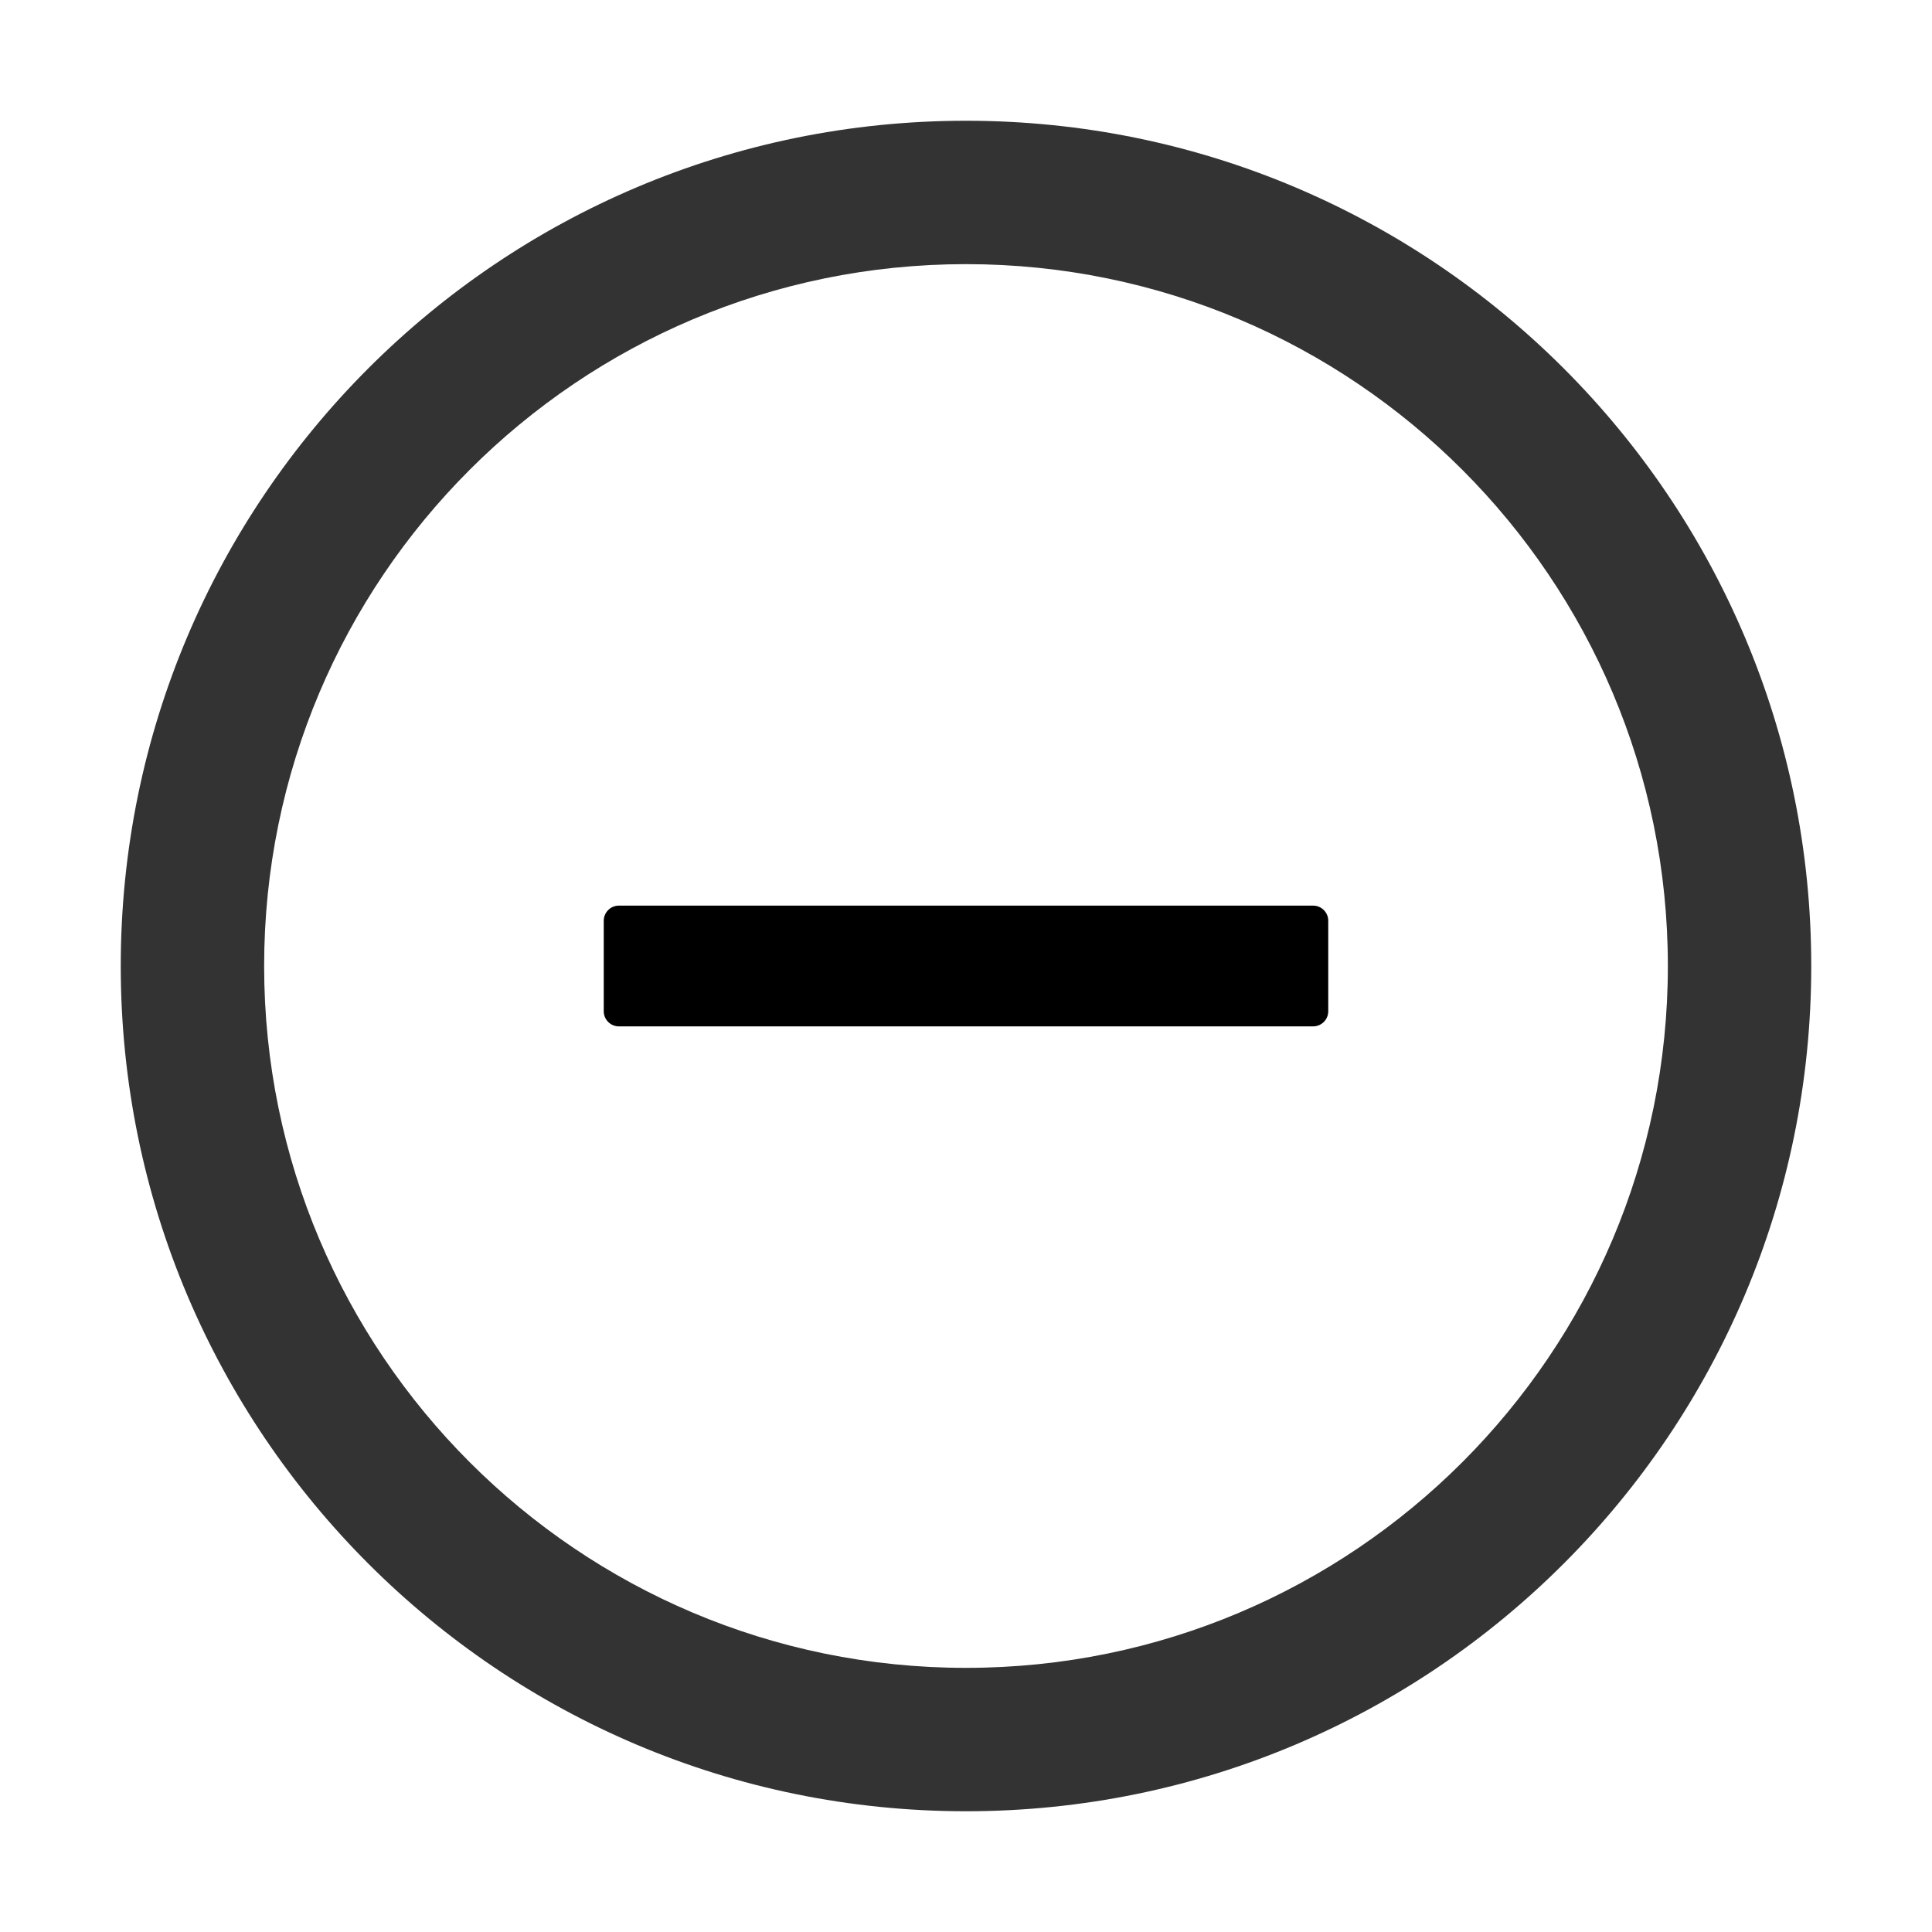
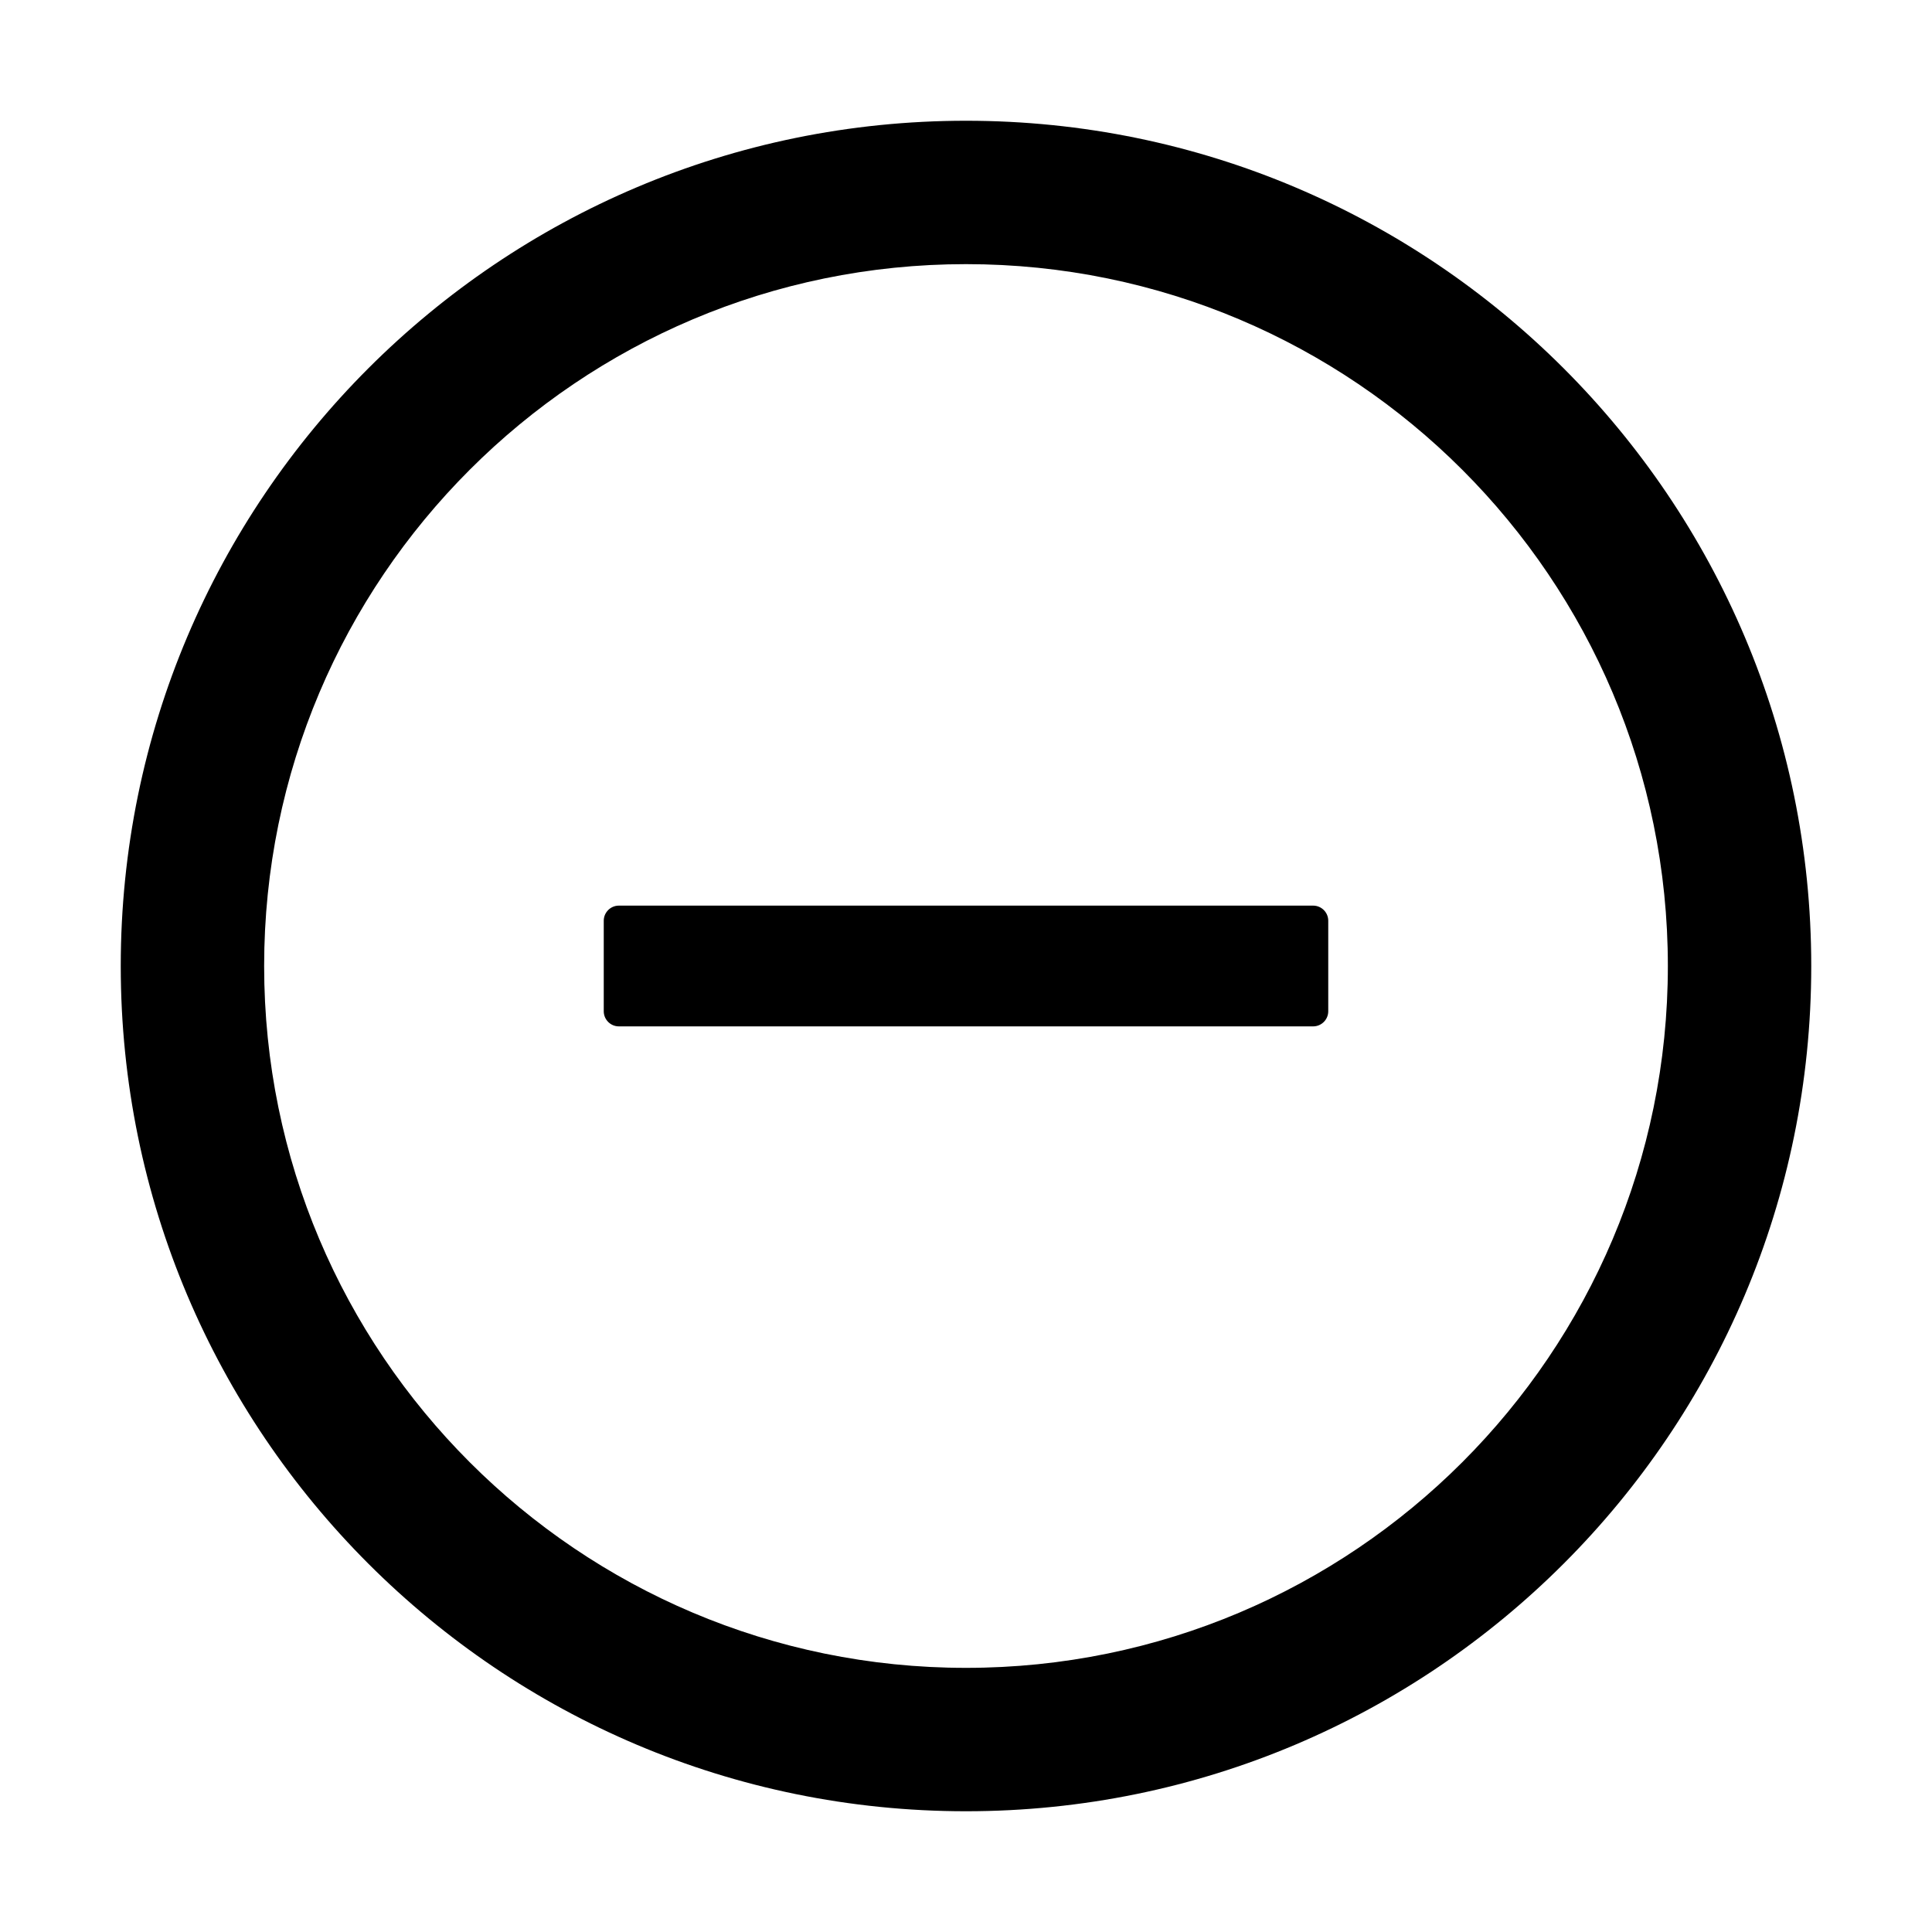
<svg xmlns="http://www.w3.org/2000/svg" class="icon" width="200px" height="200.00px" viewBox="0 0 1024 1024" version="1.1">
  <path d="M696 480H328c-4.4 0-8 3.6-8 8v48c0 4.4 3.6 8 8 8h368c4.4 0 8-3.6 8-8v-48c0-4.4-3.6-8-8-8z" />
-   <path fill="#333333" d="M512 64C264.6 64 64 264.6 64 512s200.6 448 448 448 448-200.6 448-448S759.4 64 512 64z m0 820c-205.4 0-372-166.6-372-372s166.6-372 372-372 372 166.6 372 372-166.6 372-372 372z" />
+   <path d="M512 64C264.6 64 64 264.6 64 512s200.6 448 448 448 448-200.6 448-448S759.4 64 512 64z m0 820c-205.4 0-372-166.6-372-372s166.6-372 372-372 372 166.6 372 372-166.6 372-372 372z" />
</svg>
